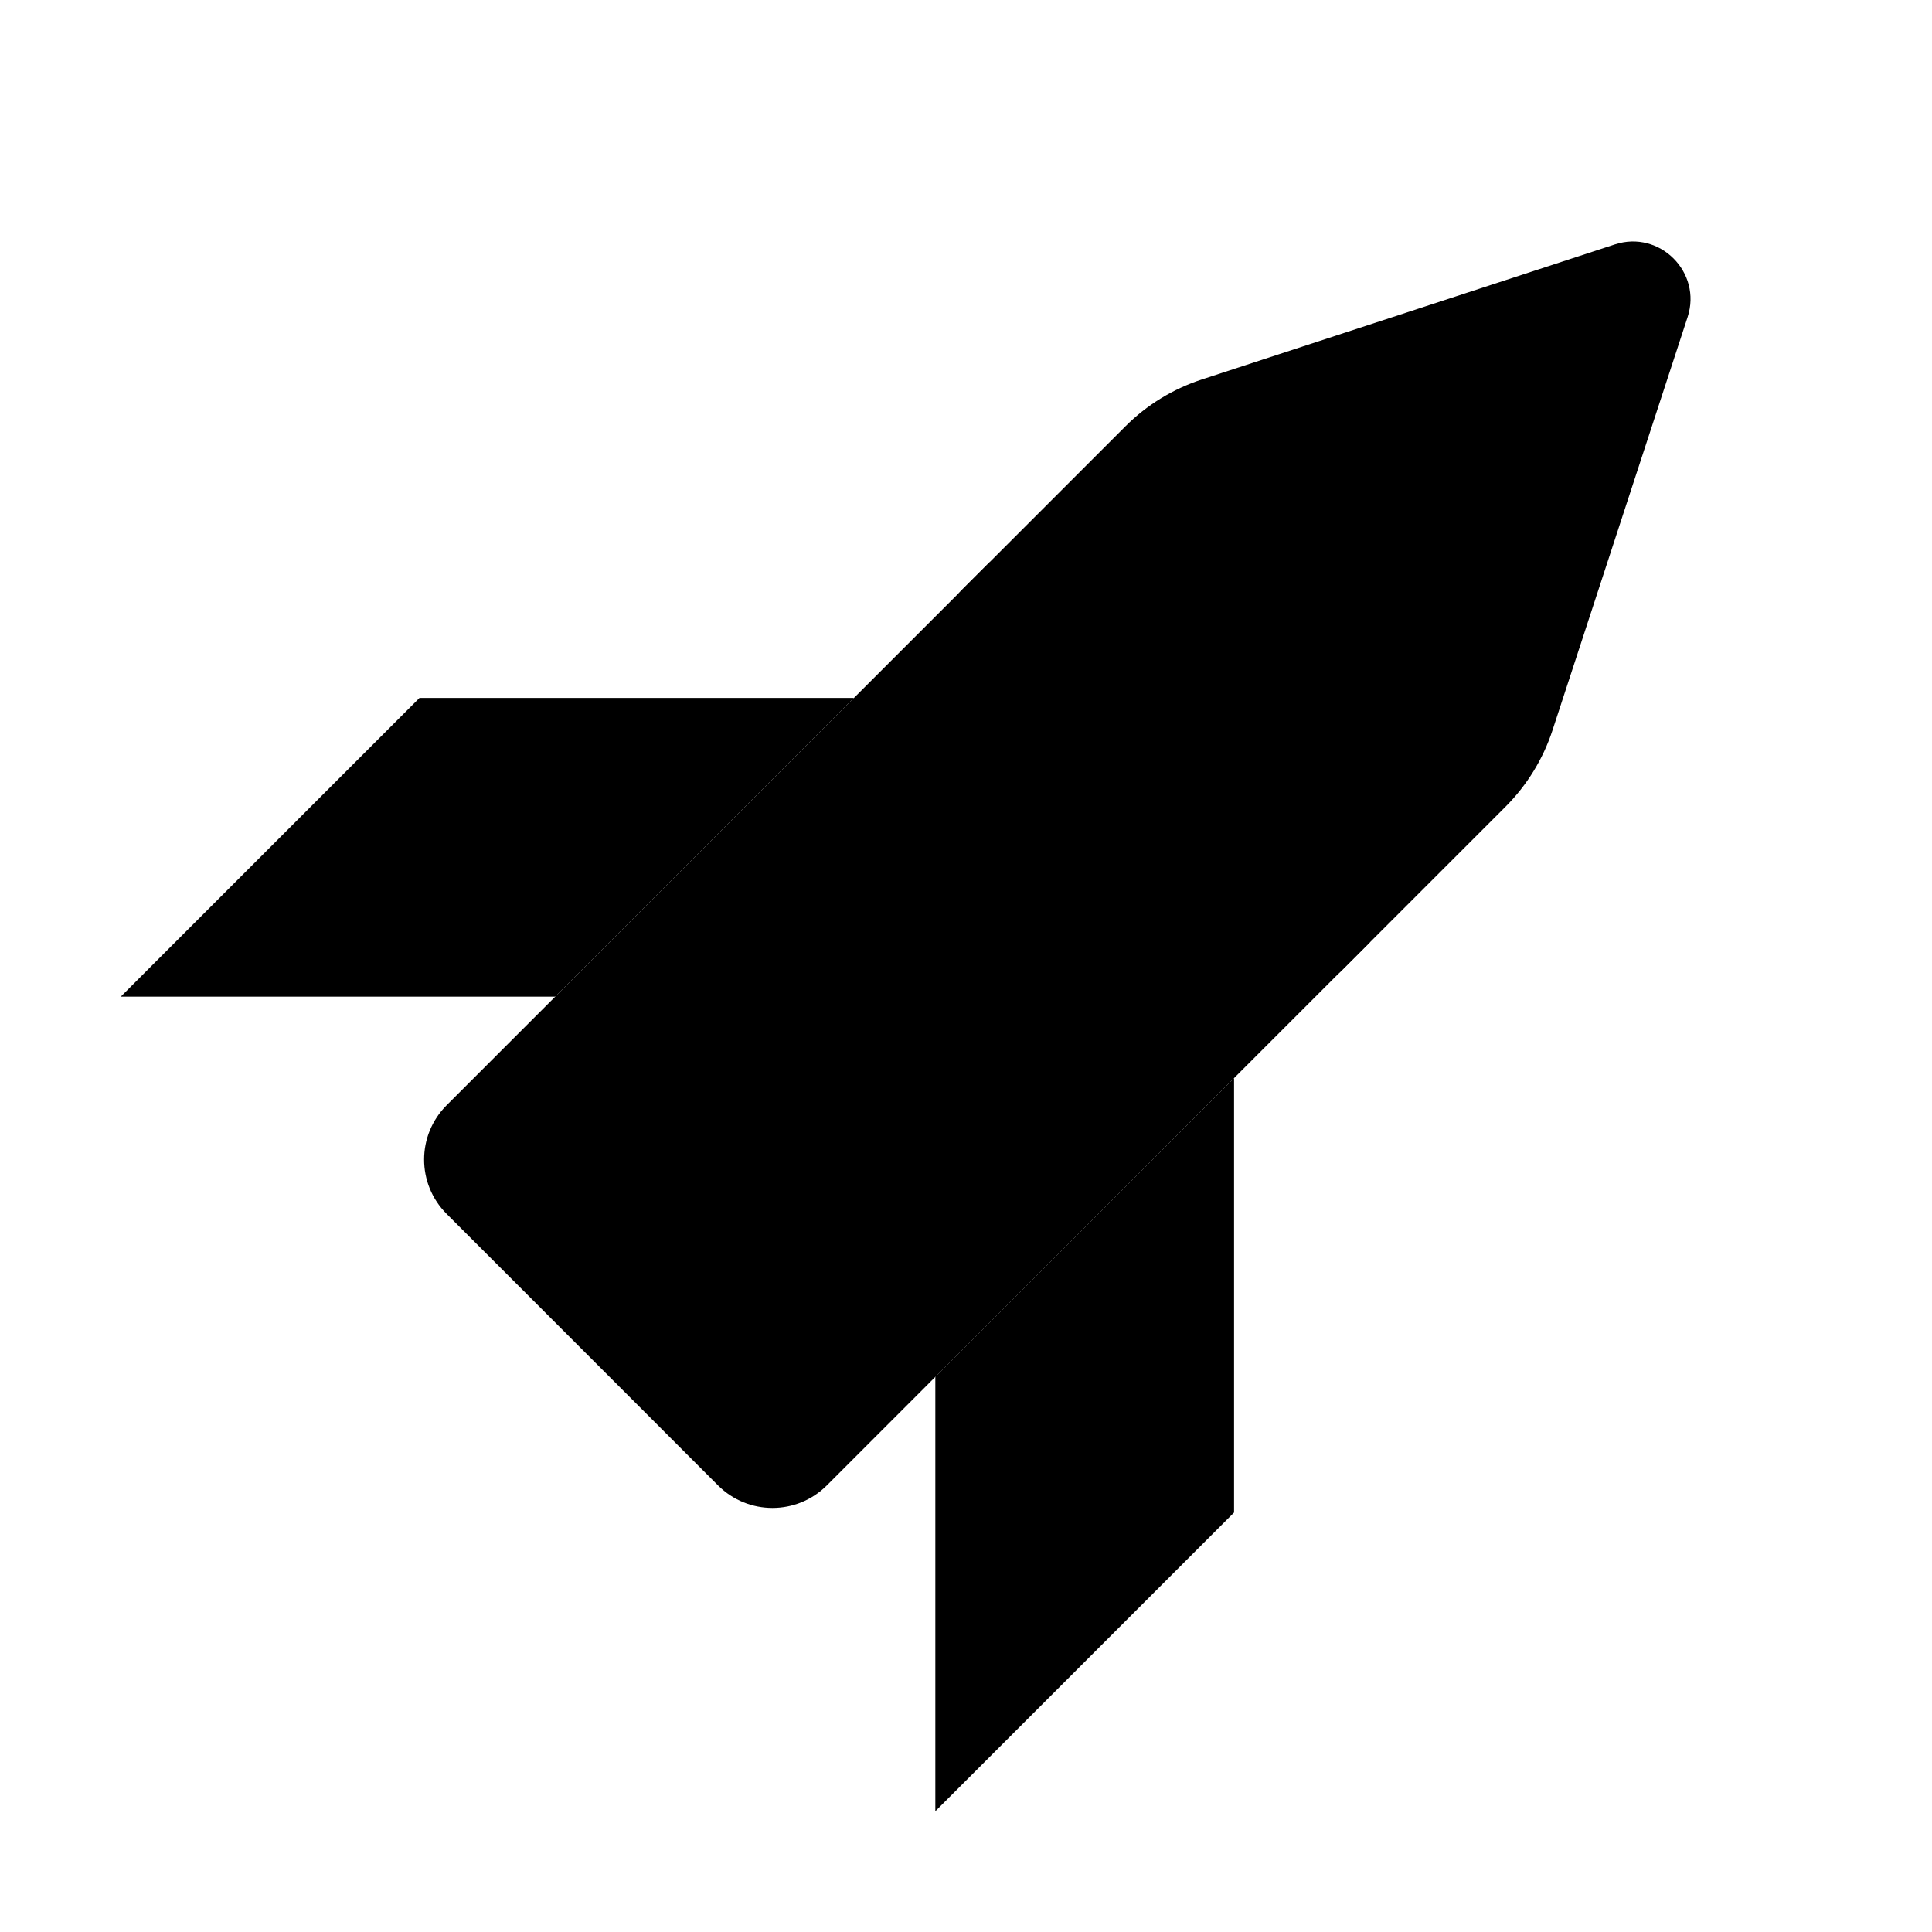
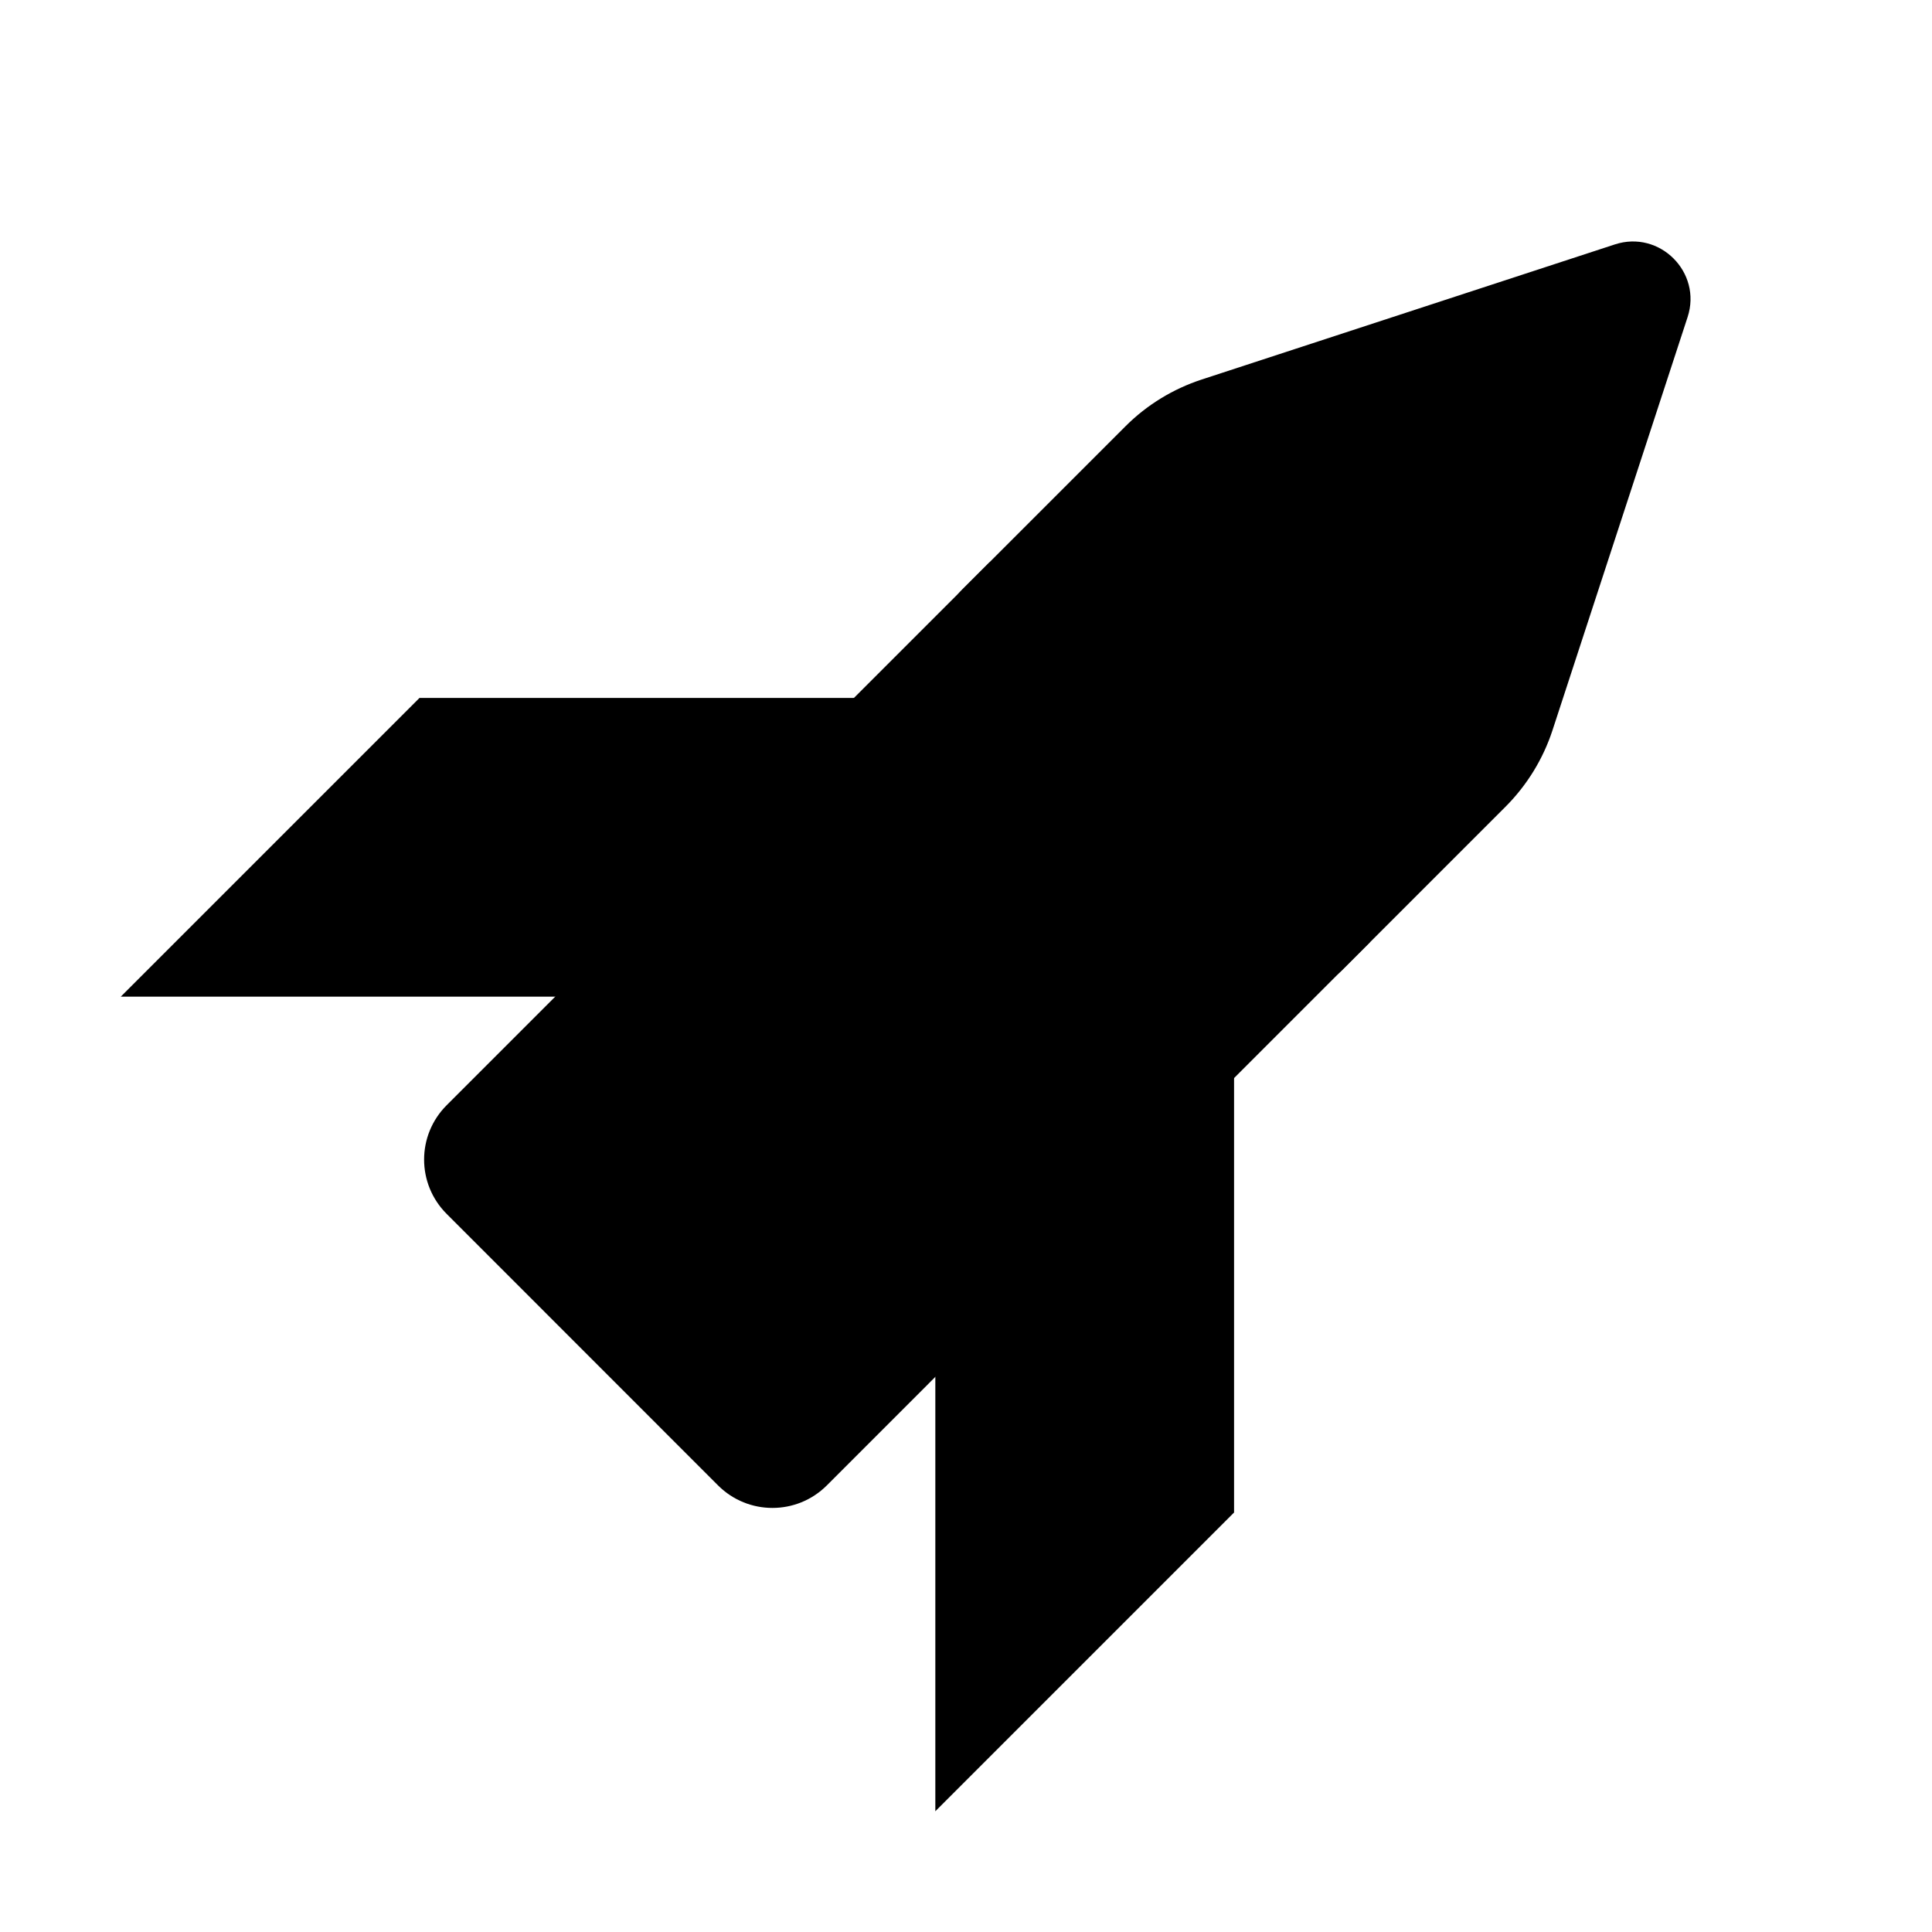
<svg xmlns="http://www.w3.org/2000/svg" width="16" height="16" viewBox="0 0 16 16" fill="none">
  <path d="M8.196 4.656L11.344 7.804L6.847 12.302C6.598 12.55 6.196 12.55 5.947 12.302L3.699 10.053C3.45 9.804 3.45 9.402 3.699 9.153L8.196 4.656Z" fill="black" />
  <path d="M13.374 2.024L9.952 3.143C9.714 3.221 9.498 3.353 9.321 3.53L7.971 4.88C7.723 5.129 7.723 5.532 7.971 5.78L10.22 8.029C10.468 8.277 10.871 8.277 11.12 8.029L12.47 6.679C12.646 6.502 12.779 6.286 12.857 6.048L13.976 2.626C14.097 2.255 13.745 1.903 13.374 2.024Z" fill="black" />
-   <path d="M7.072 5.78H3.474L1 8.254H4.598L7.072 5.78Z" fill="black" />
-   <path d="M10.22 8.928V12.526L7.746 15V11.402L10.22 8.928Z" fill="black" />
+   <path d="M8.07 5.78H3.474L1 8.254H5.6L8.07 5.78Z" fill="black" />
+   <path d="M10.22 7.93V12.526L7.746 15V10.4L10.22 7.93Z" fill="black" />
</svg>
